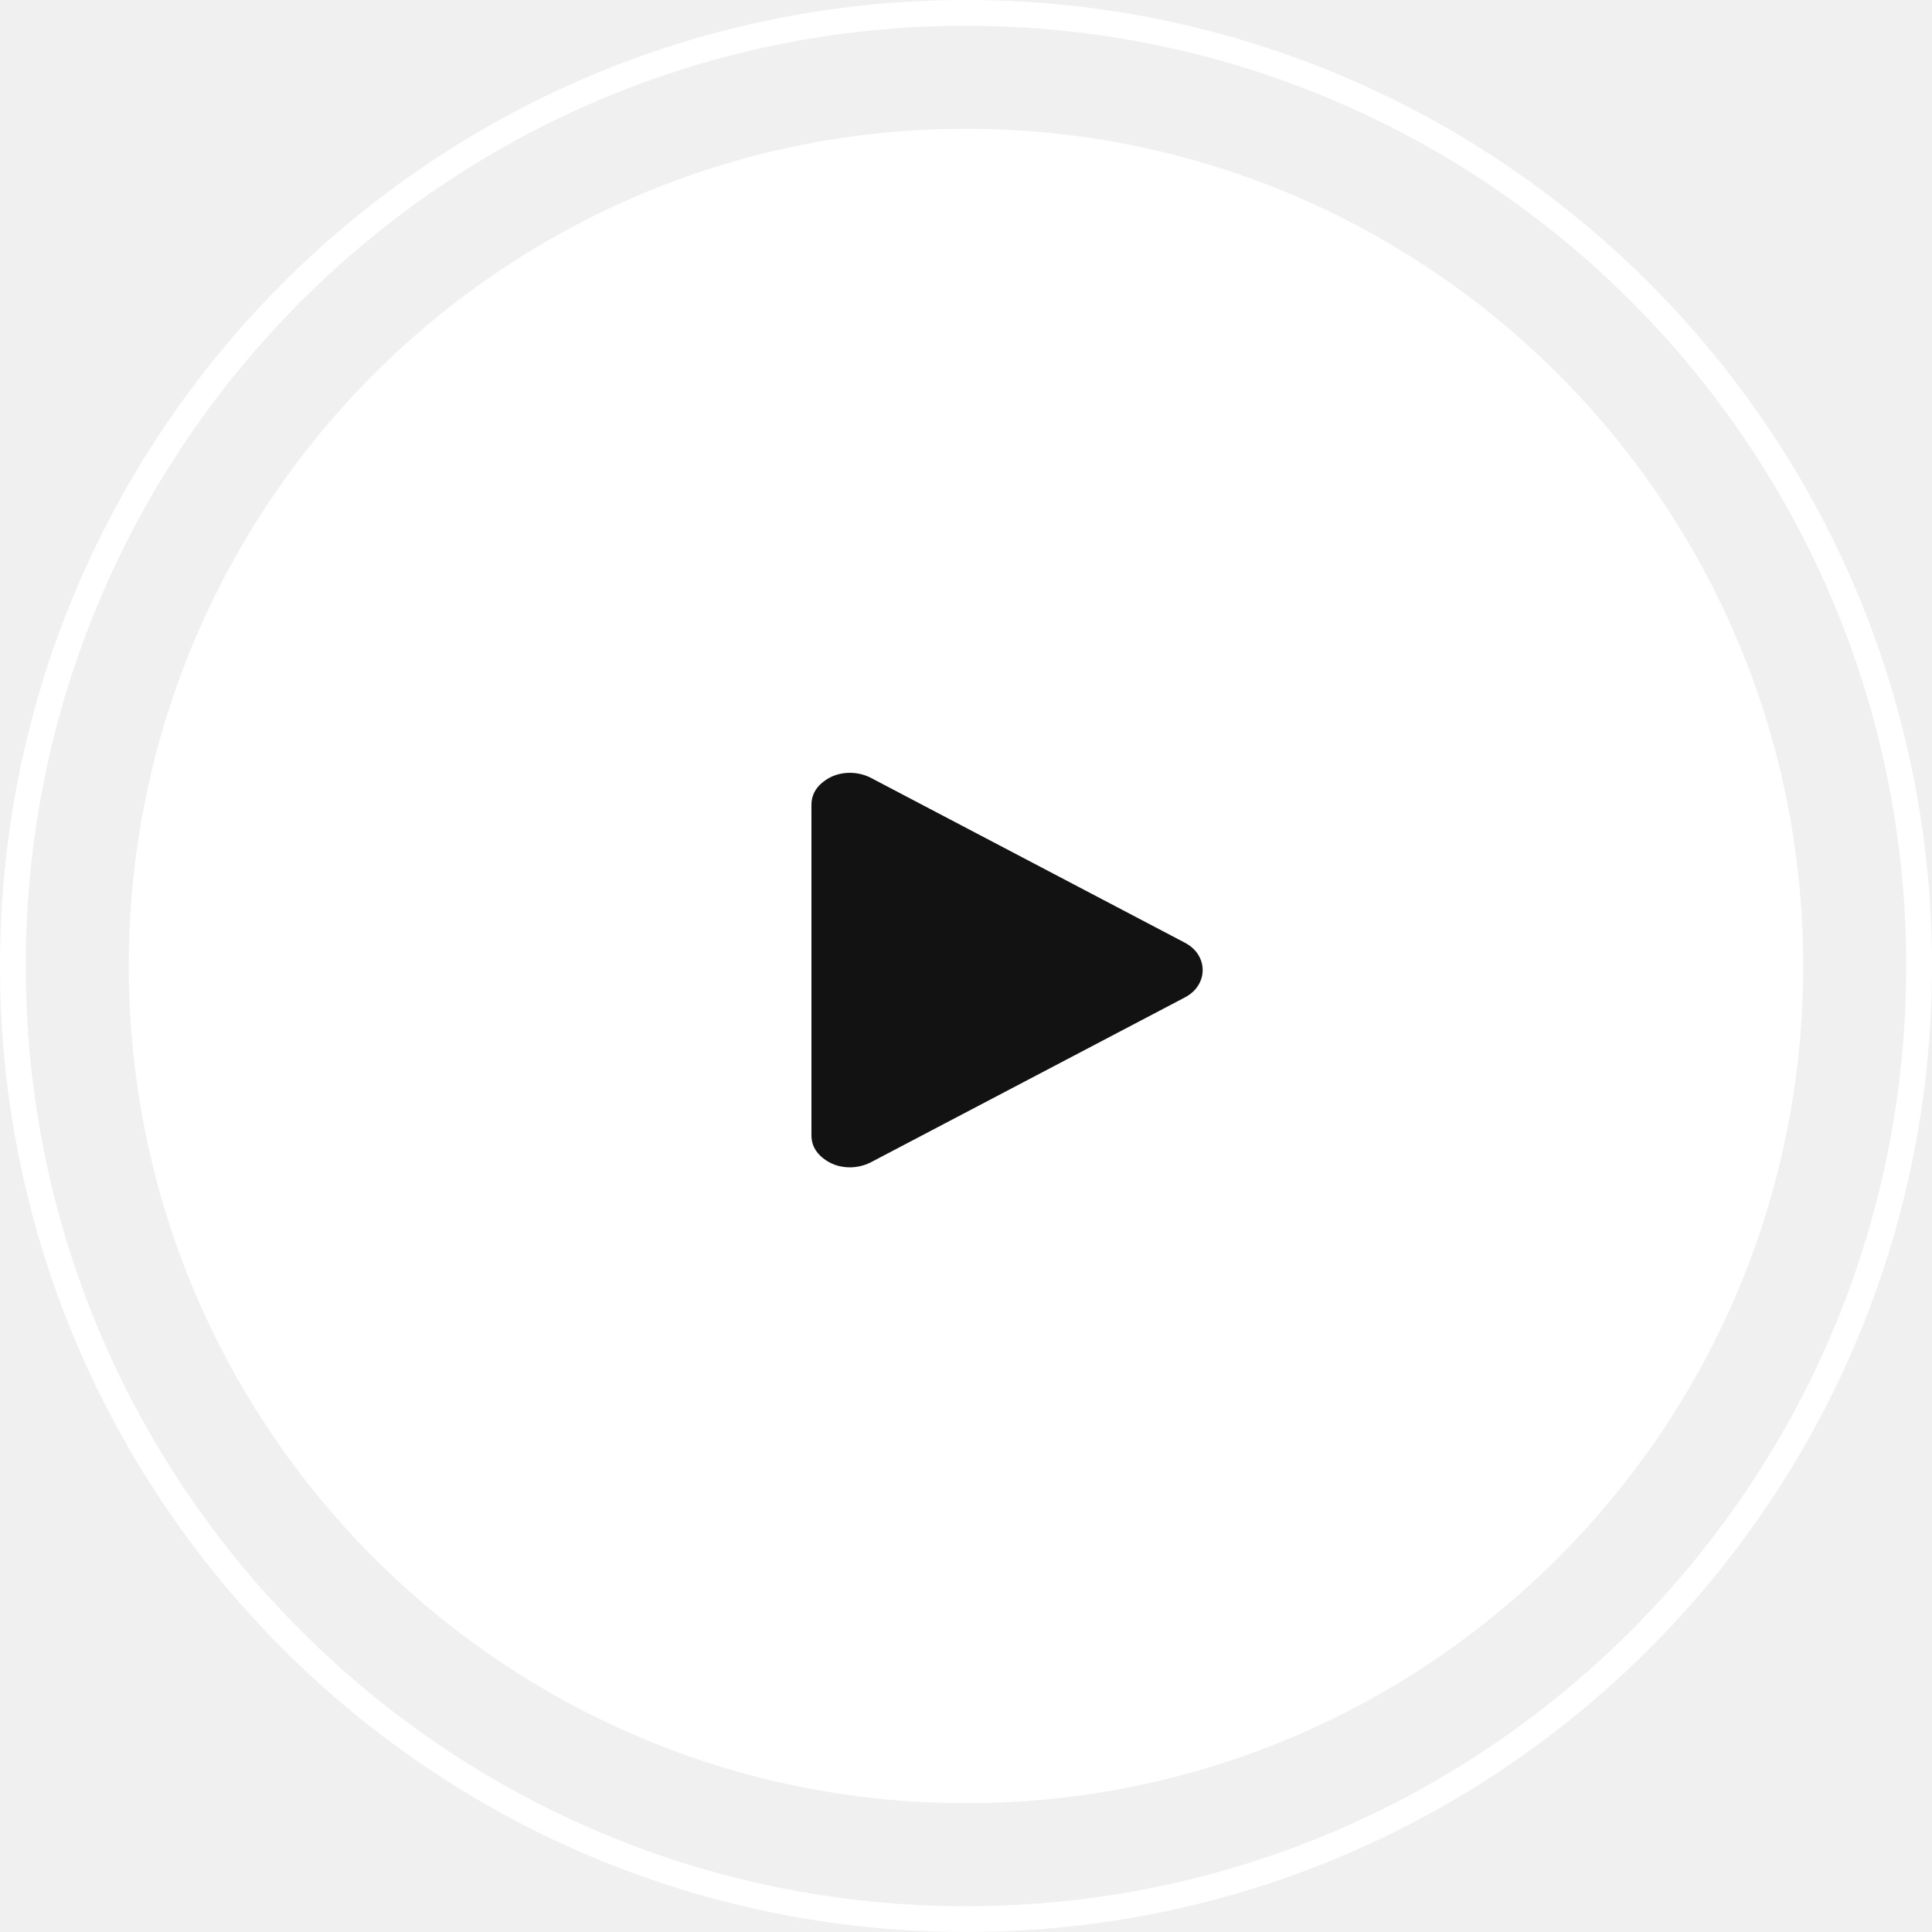
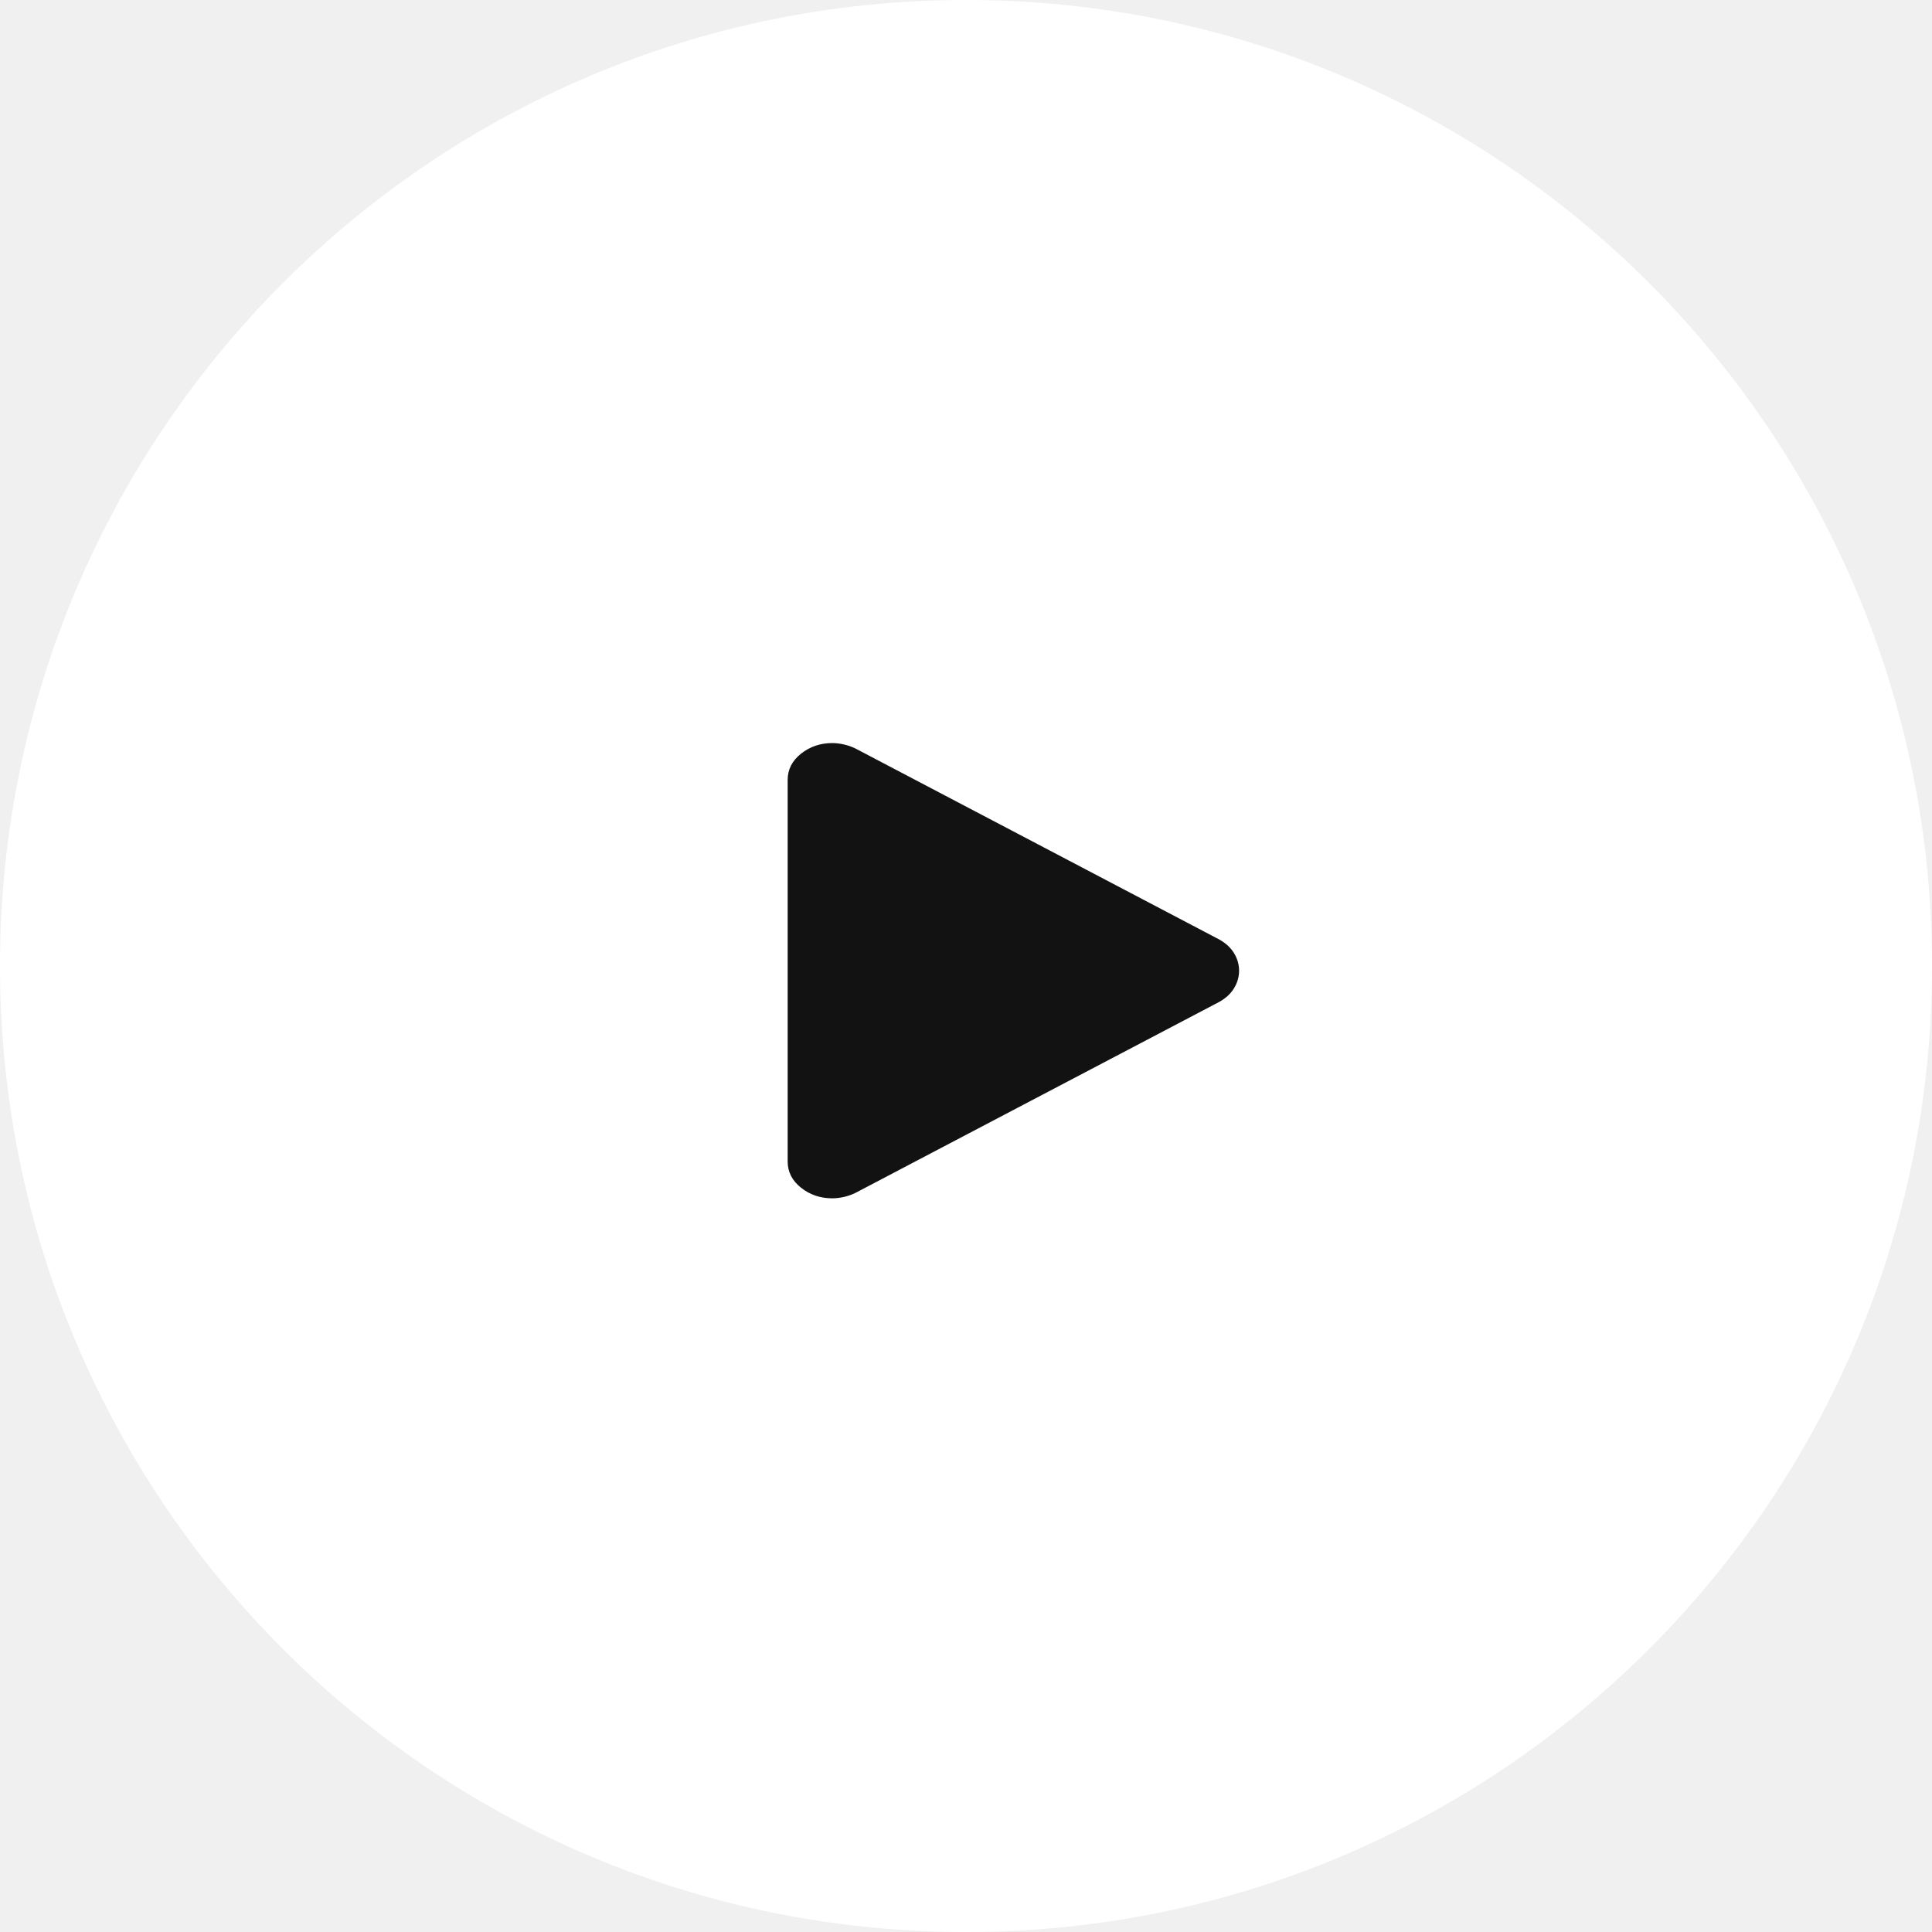
- <svg xmlns="http://www.w3.org/2000/svg" width="150" height="150" viewBox="0 0 150 150" fill="none">
-   <circle cx="75" cy="75" r="74" stroke="white" stroke-width="2" />
-   <circle cx="75" cy="75" r="65" fill="white" />
-   <path d="M63 88.152V62.48C63 61.778 63.3 61.188 63.9 60.713C64.5 60.238 65.2 60 66 60C66.25 60 66.513 60.031 66.787 60.093C67.062 60.155 67.325 60.248 67.575 60.372L92.025 73.208C92.475 73.456 92.812 73.766 93.037 74.138C93.263 74.51 93.375 74.903 93.375 75.316C93.375 75.73 93.263 76.122 93.037 76.494C92.812 76.866 92.475 77.176 92.025 77.424L67.575 90.26C67.325 90.384 67.062 90.477 66.787 90.539C66.513 90.601 66.25 90.632 66 90.632C65.2 90.632 64.5 90.395 63.9 89.919C63.3 89.444 63 88.855 63 88.152Z" fill="#121212" />
+ <svg xmlns="http://www.w3.org/2000/svg" width="130" height="130" viewBox="0 0 130 130" fill="none">
+   <circle cx="65" cy="65" r="65" fill="white" />
+   <path d="M53 78.152V52.48C53 51.778 53.3 51.188 53.9 50.713C54.5 50.238 55.2 50 56 50C56.25 50 56.513 50.031 56.788 50.093C57.062 50.155 57.325 50.248 57.575 50.372L82.025 63.208C82.475 63.456 82.812 63.766 83.037 64.138C83.263 64.51 83.375 64.903 83.375 65.316C83.375 65.73 83.263 66.122 83.037 66.494C82.812 66.866 82.475 67.176 82.025 67.424L57.575 80.26C57.325 80.384 57.062 80.477 56.788 80.539C56.513 80.601 56.25 80.632 56 80.632C55.2 80.632 54.5 80.395 53.9 79.919C53.3 79.444 53 78.855 53 78.152Z" fill="#121212" />
</svg>
